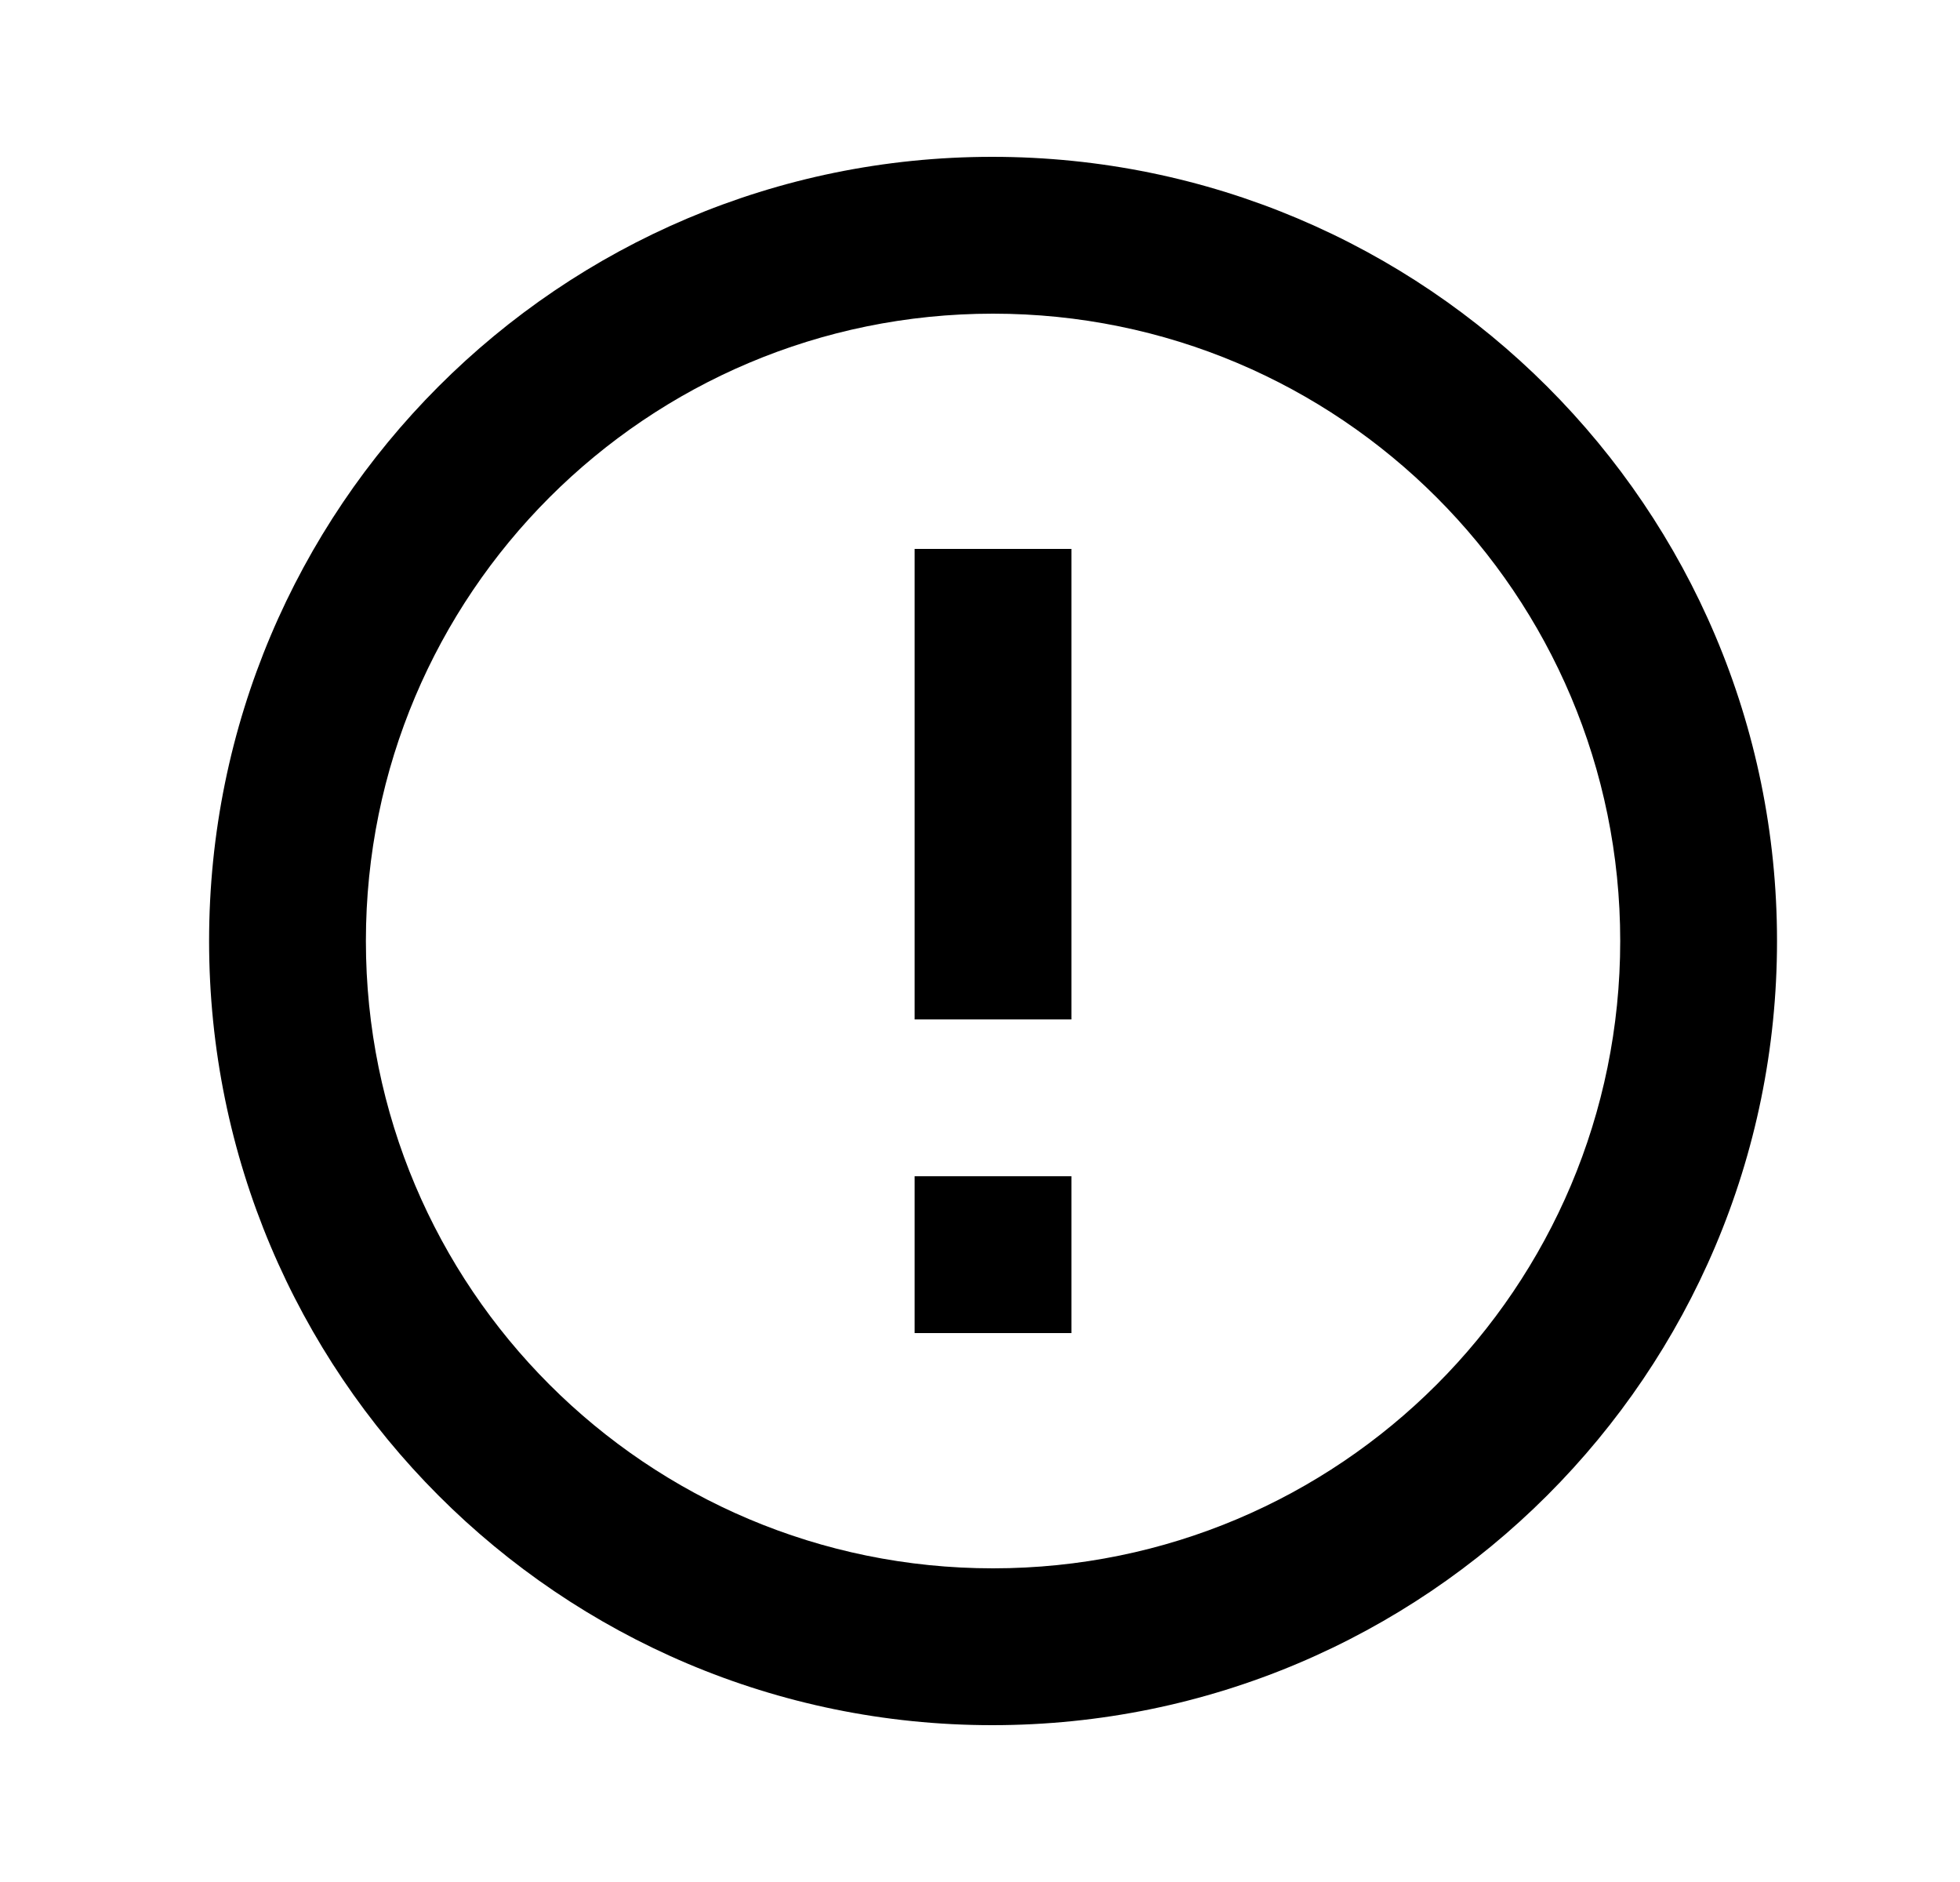
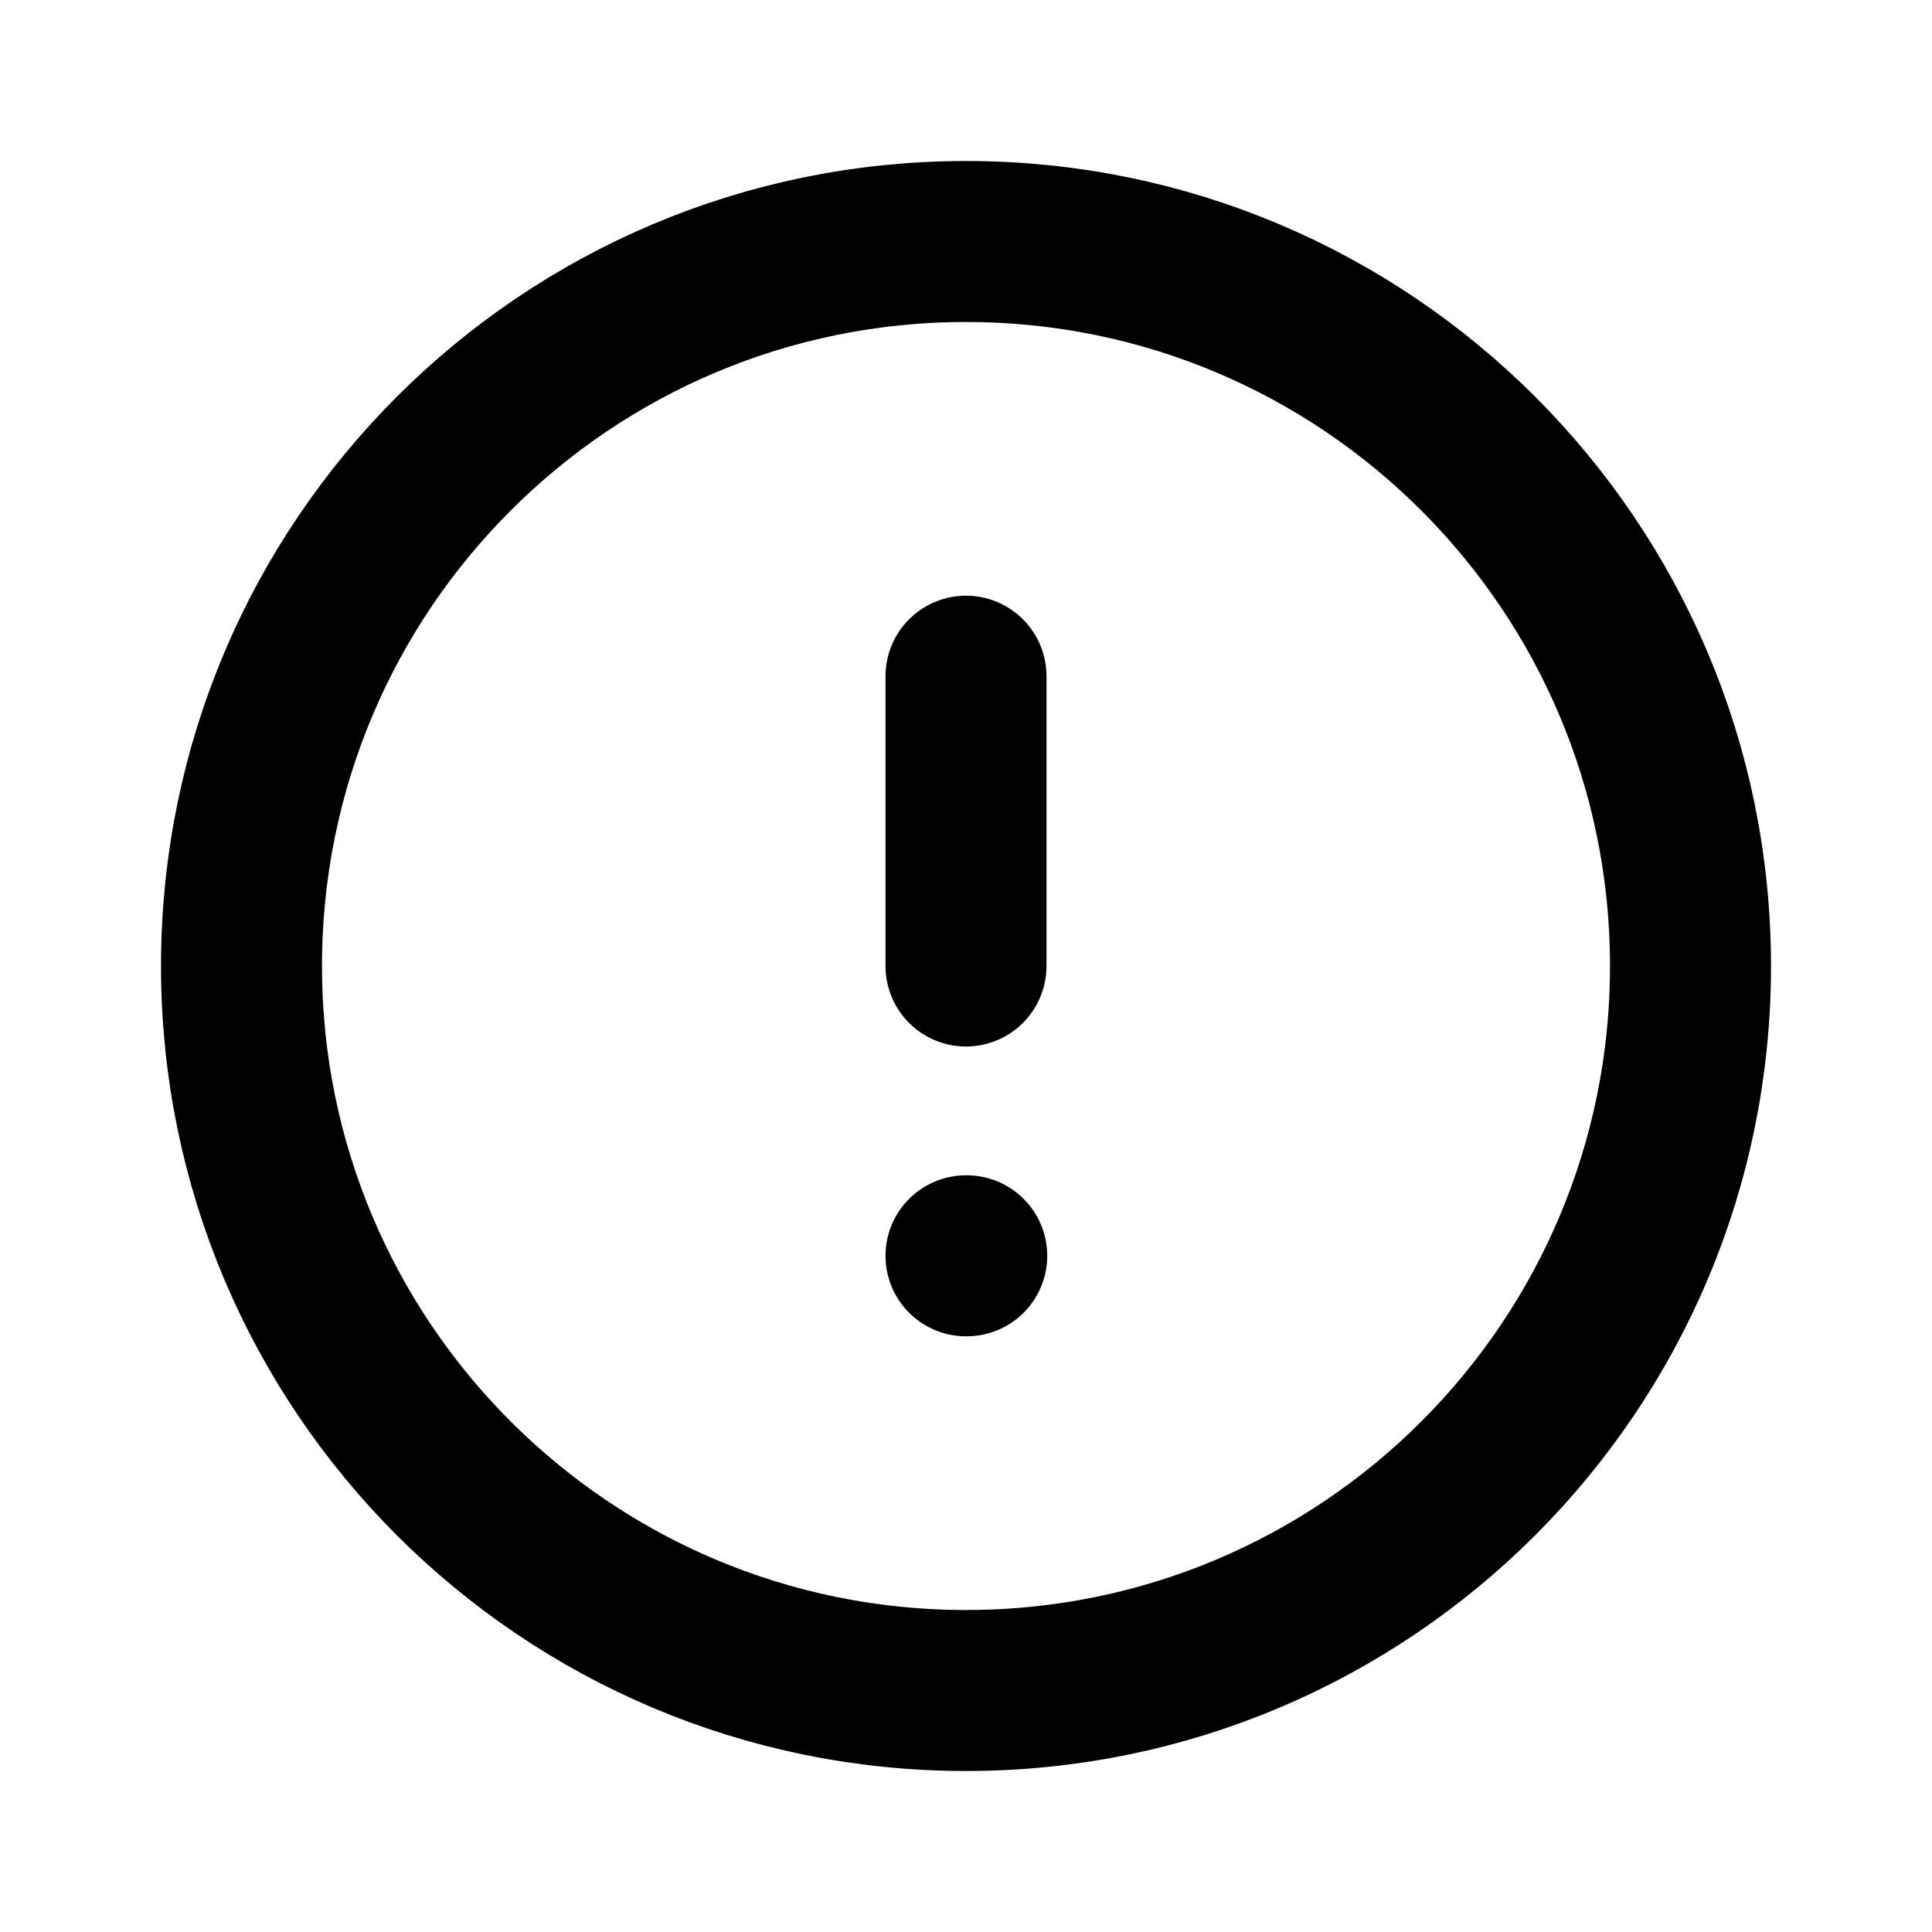
- <svg xmlns="http://www.w3.org/2000/svg" width="25" height="24" viewBox="0 0 25 24" fill="none">
-   <path d="M12.656 2C7.136 2 2.667 6.48 2.667 12C2.667 17.52 7.136 22 12.656 22C18.186 22 22.666 17.52 22.666 12C22.666 6.48 18.186 2 12.656 2ZM12.666 20C8.246 20 4.667 16.42 4.667 12C4.667 7.58 8.246 4 12.666 4C17.087 4 20.666 7.58 20.666 12C20.666 16.42 17.087 20 12.666 20ZM11.666 15H13.666V17H11.666V15ZM11.666 7H13.666V13H11.666V7Z" fill="currentColor" />
+ <svg xmlns="http://www.w3.org/2000/svg" width="24" height="24" viewBox="0 0 24 24" fill="none">
+   <path d="M12 8.4V12M12 15.6H12.009M21 12C21 16.971 16.971 21 12 21C7.029 21 3 16.971 3 12C3 7.029 7.029 3 12 3C16.971 3 21 7.029 21 12Z" stroke="currentColor" stroke-width="2" stroke-linecap="round" stroke-linejoin="round" />
</svg>
